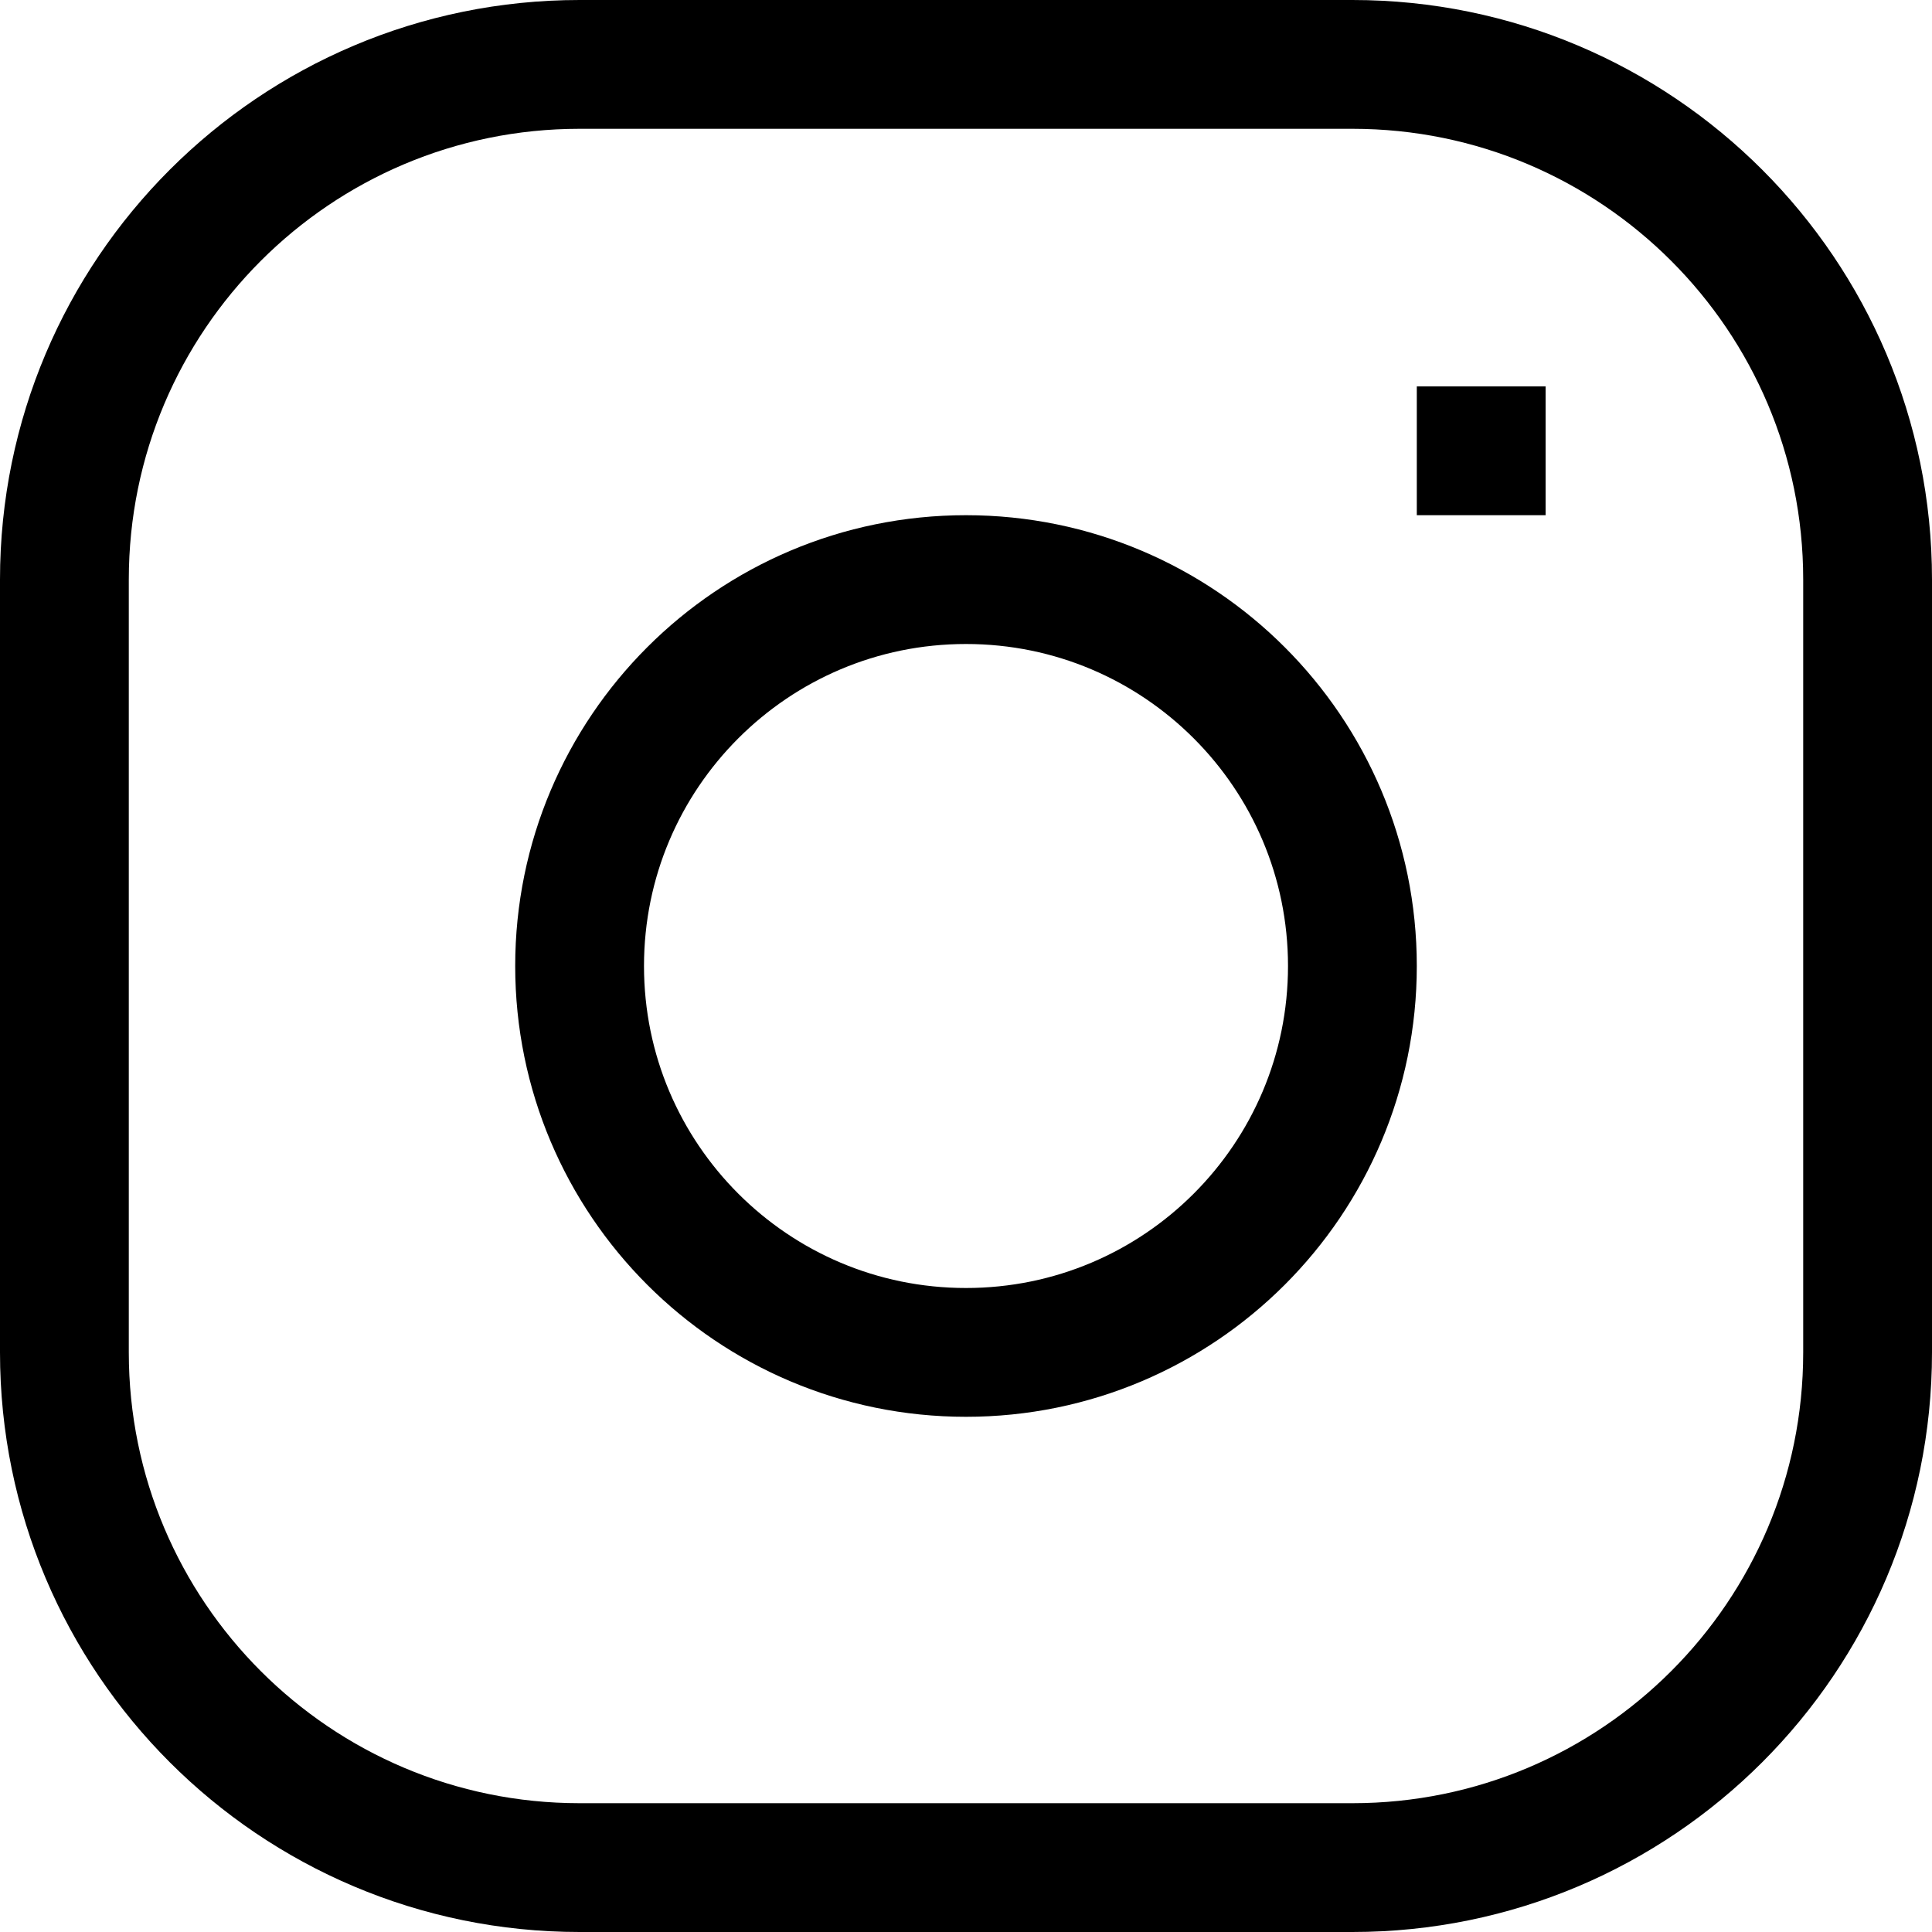
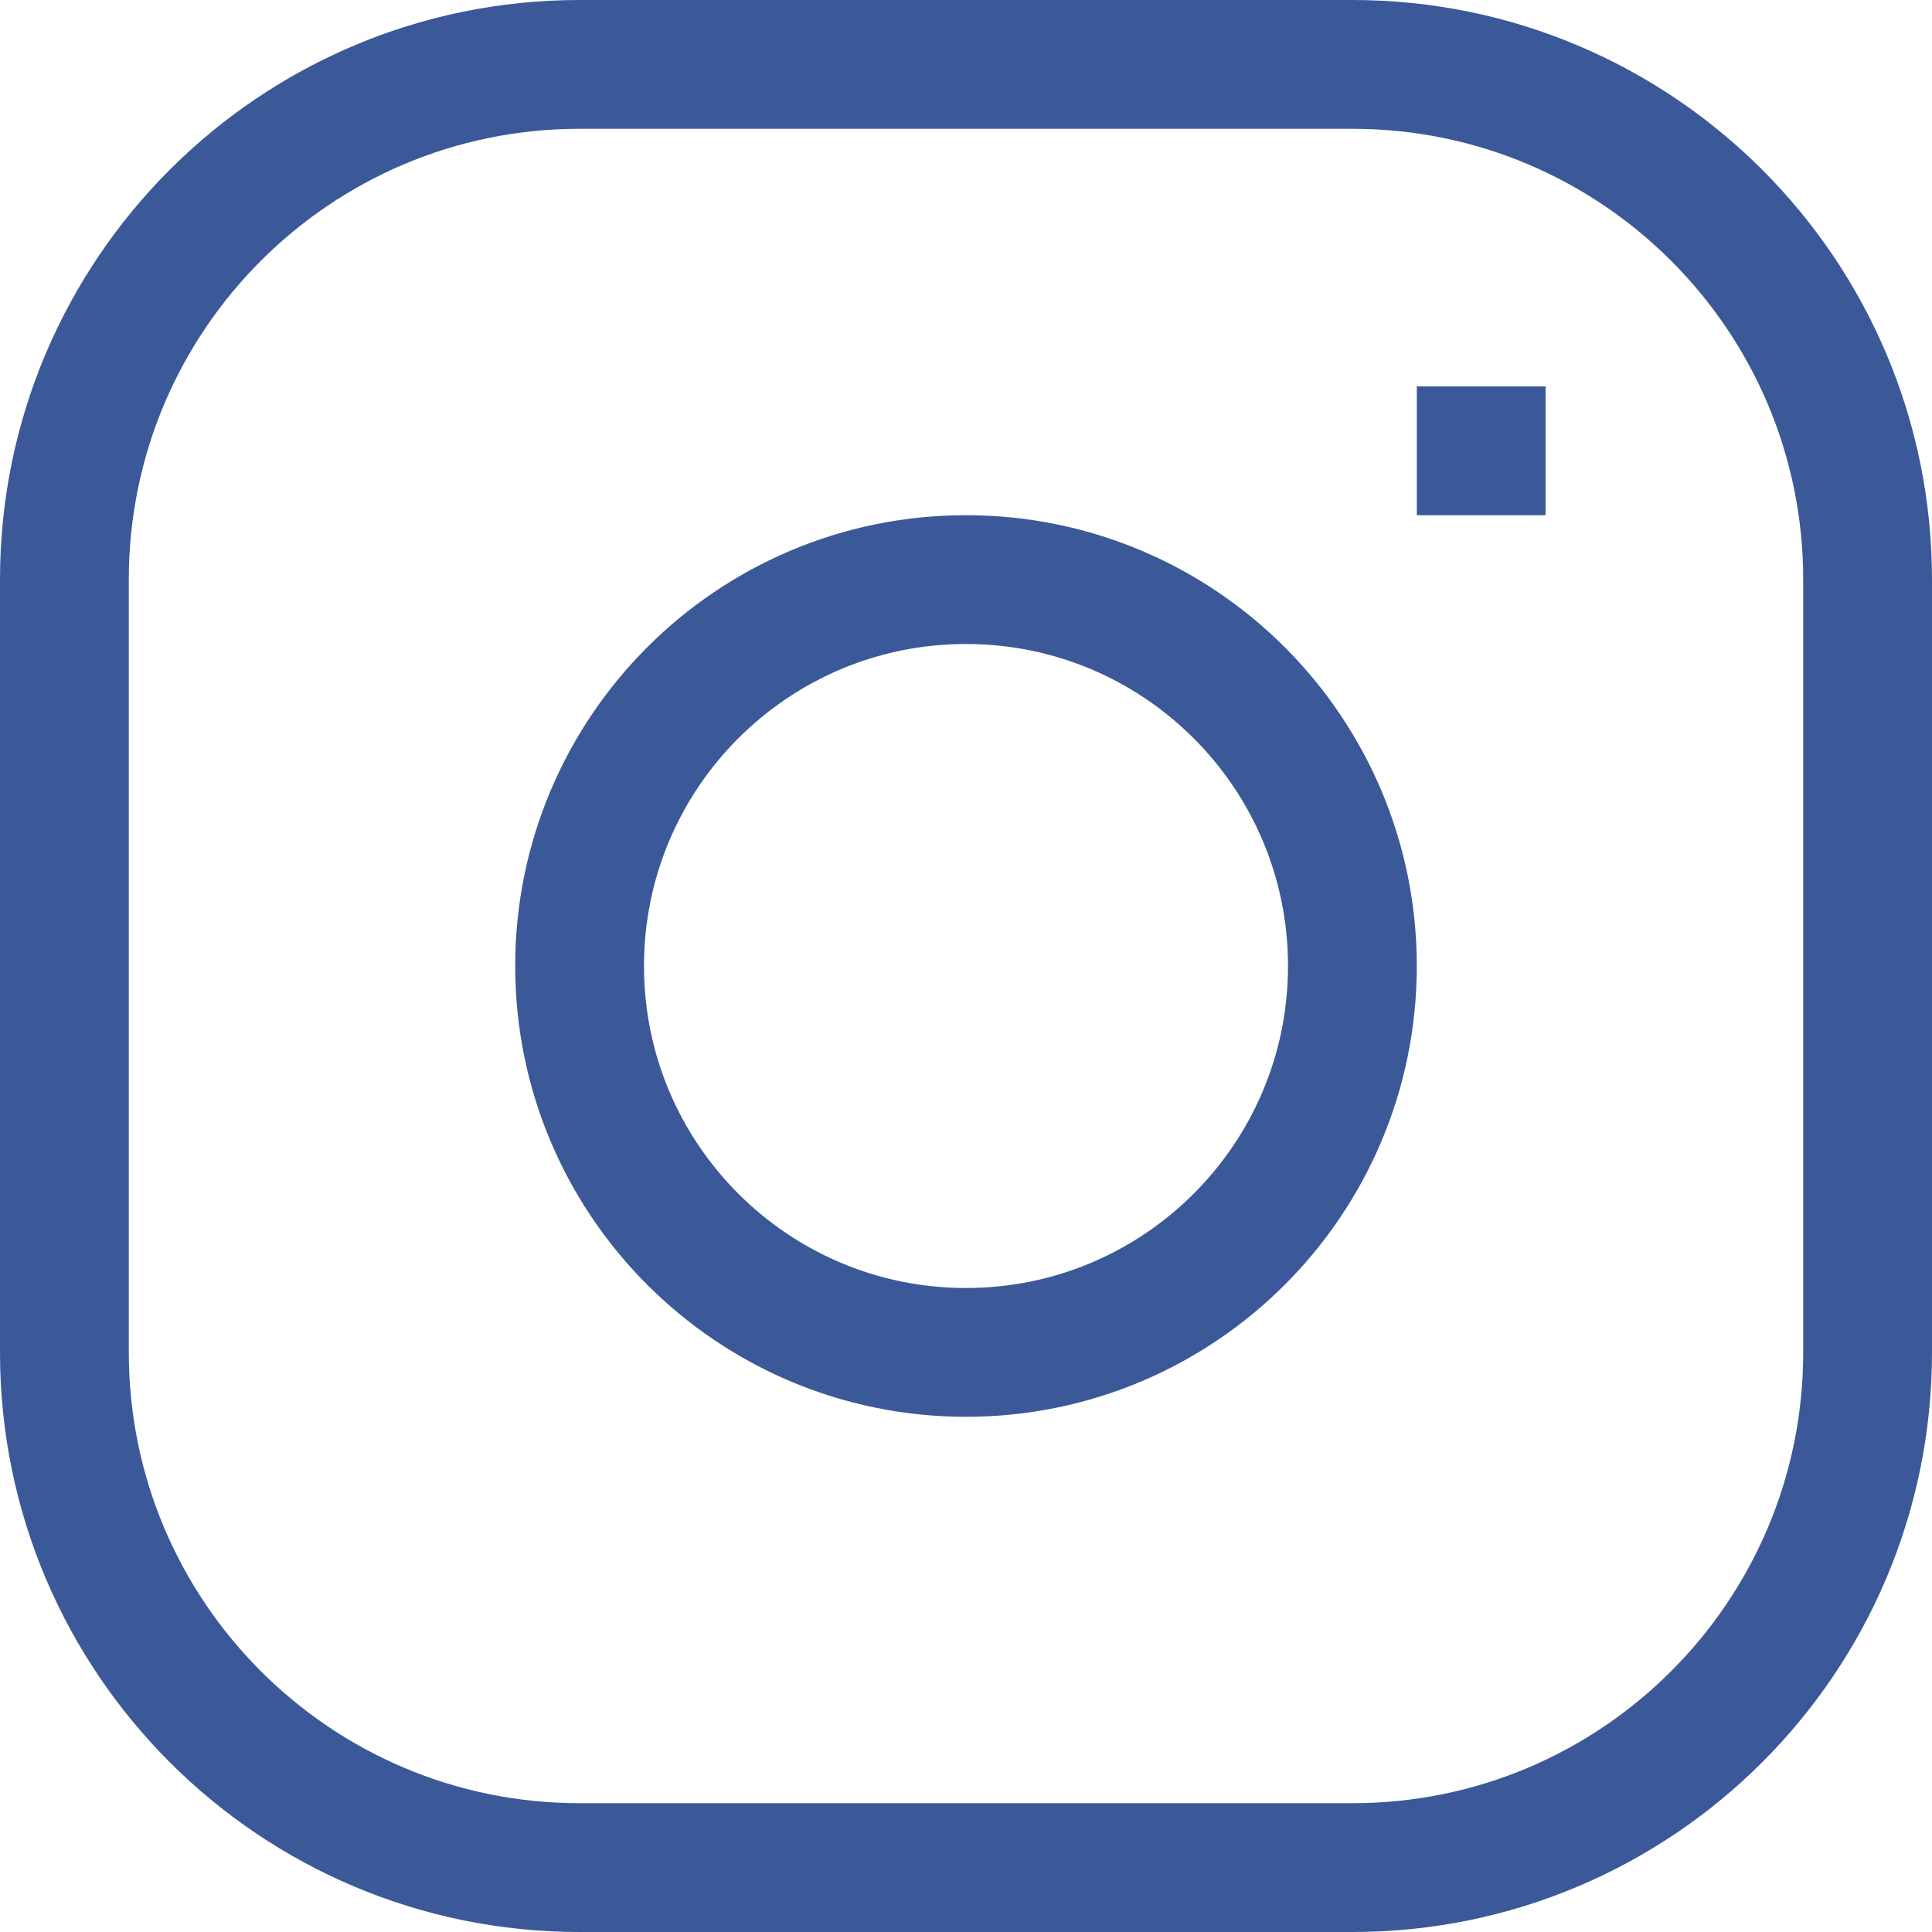
<svg xmlns="http://www.w3.org/2000/svg" viewBox="0 0 15 15" fill="none" width="23" height="23">
-   <path d="M11 3.5h1M4.5.5h6a4 4 0 014 4v6a4 4 0 01-4 4h-6a4 4 0 01-4-4v-6a4 4 0 014-4zm3 10a3 3 0 110-6 3 3 0 010 6z" stroke="currentColor" />
+   <path d="M11 3.5h1M4.5.5h6a4 4 0 014 4v6a4 4 0 01-4 4h-6a4 4 0 01-4-4v-6a4 4 0 014-4zm3 10a3 3 0 110-6 3 3 0 010 6z" stroke=" #3B5998" />
</svg>
